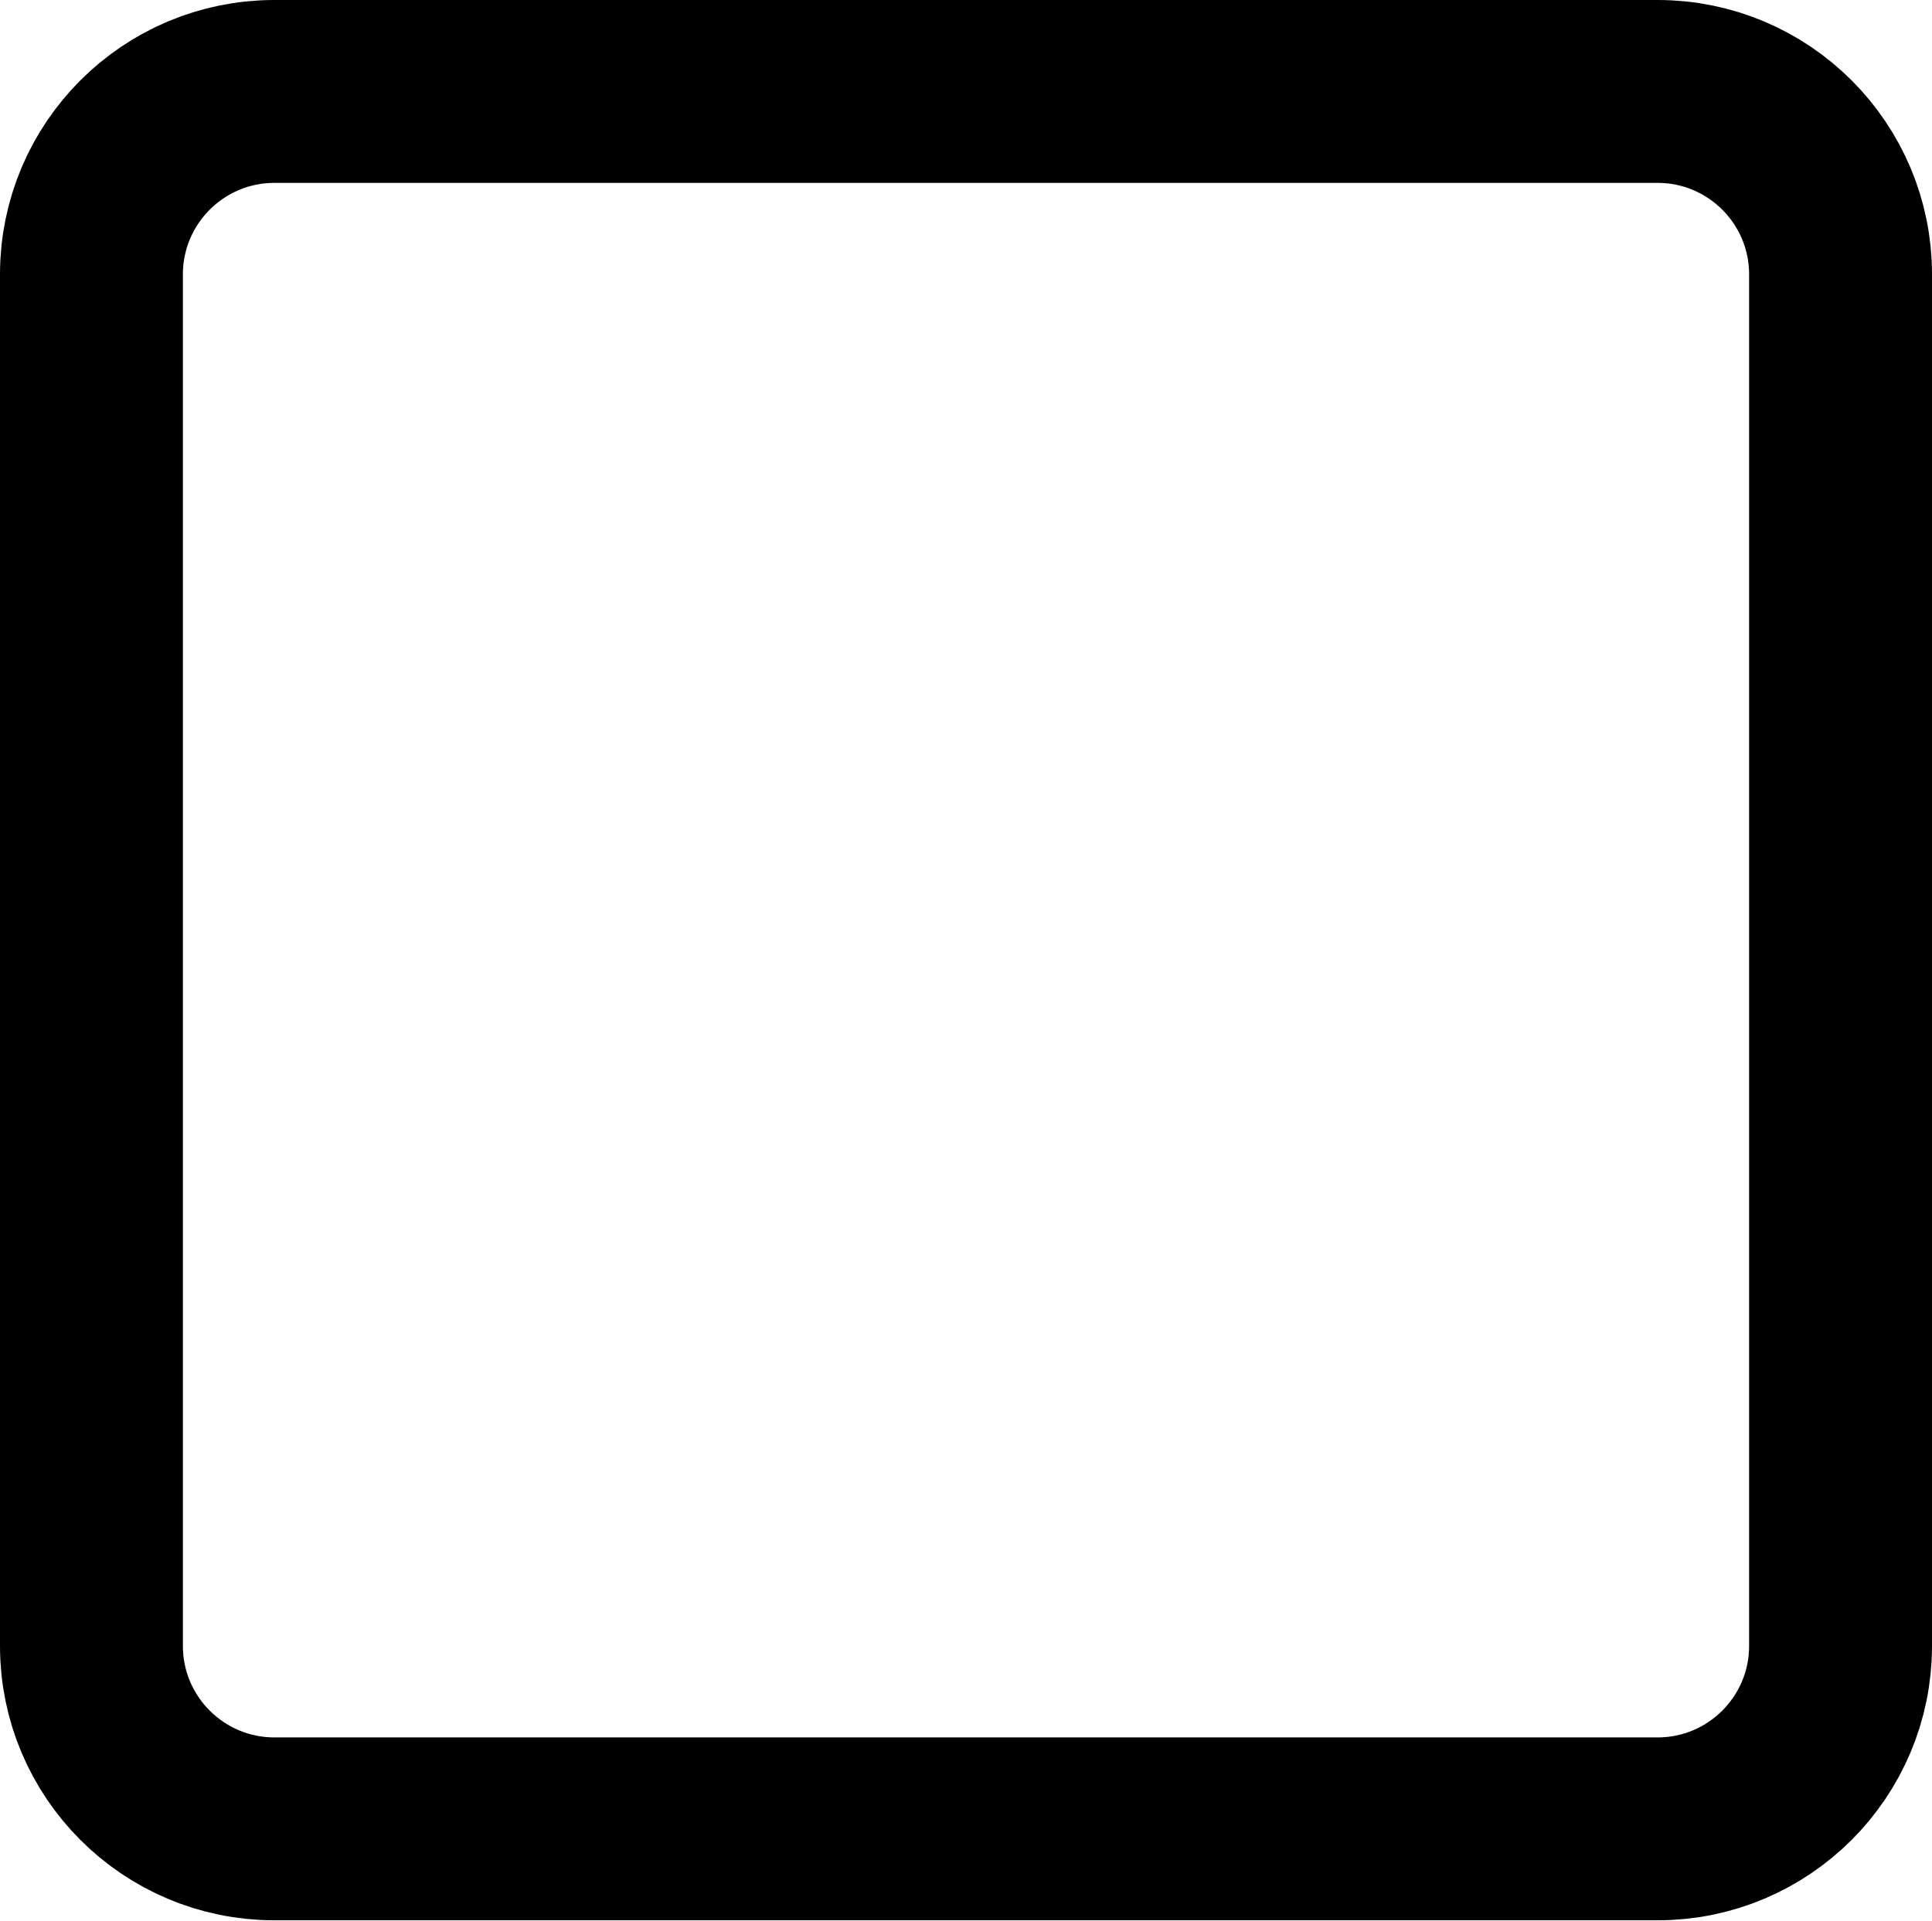
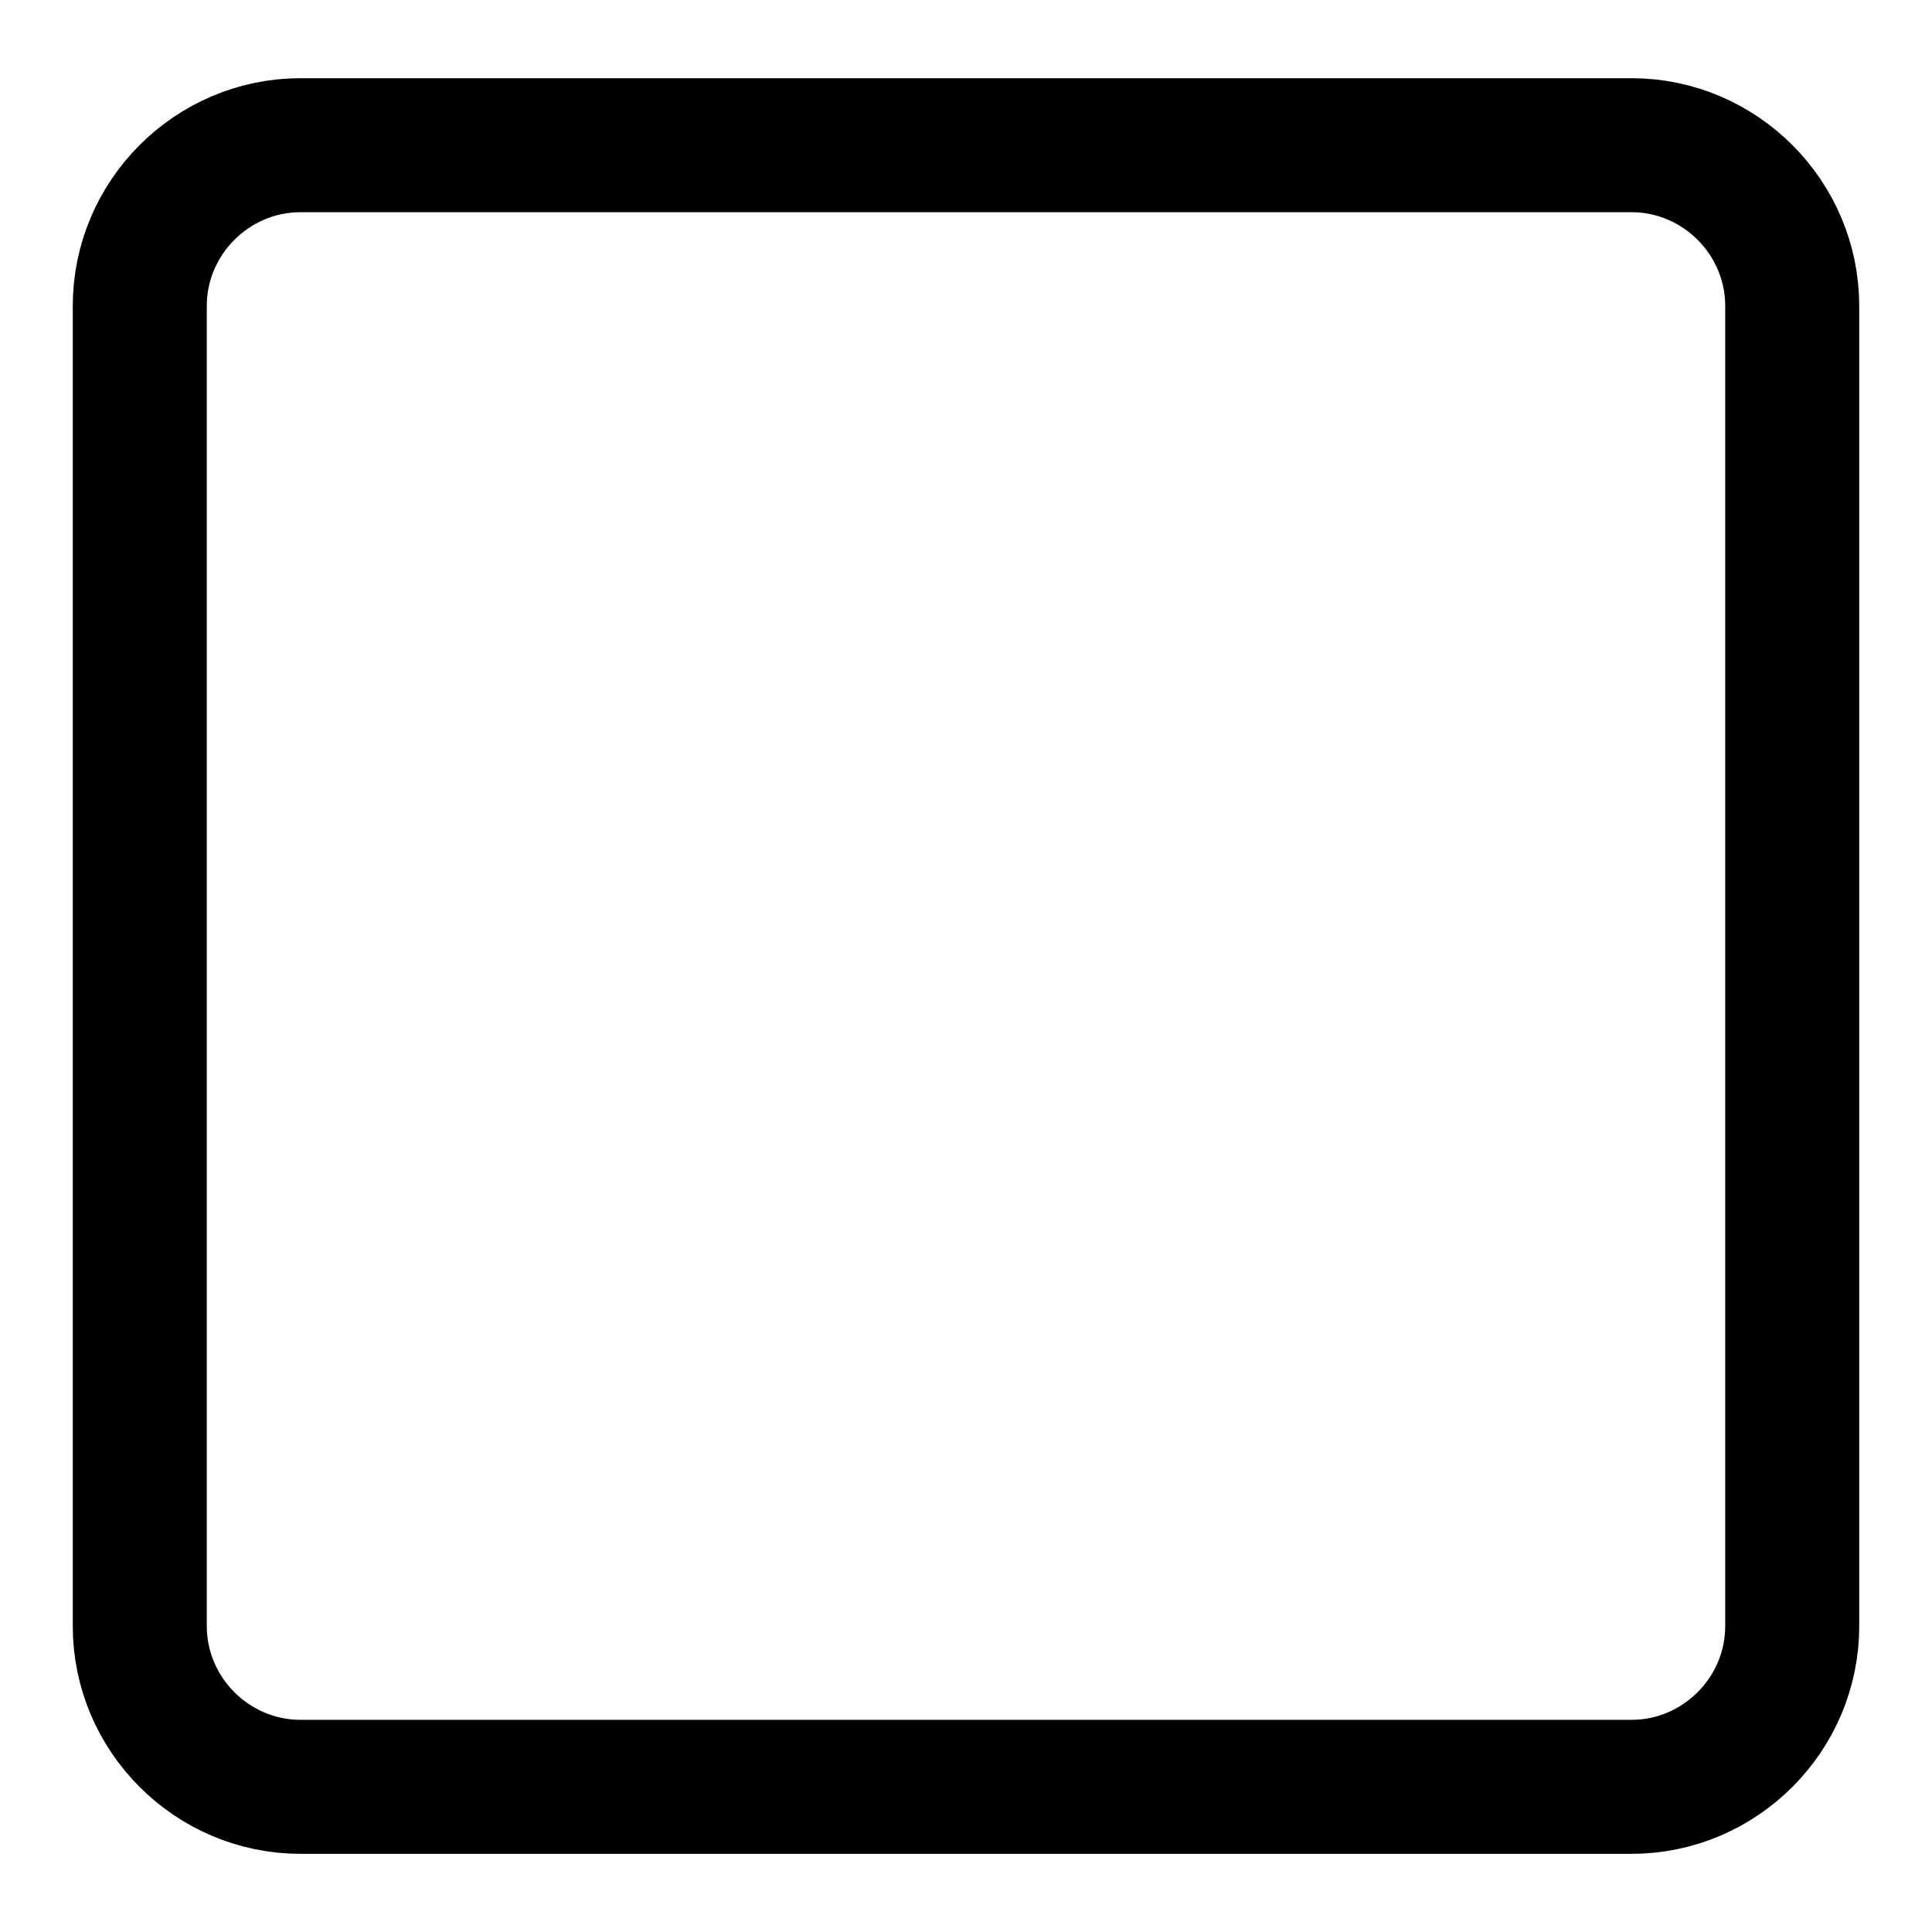
- <svg xmlns="http://www.w3.org/2000/svg" version="1.1" id="Layer_1" x="0px" y="0px" width="10.563px" height="10.5px" viewBox="0 0 10.563 10.5" enable-background="new 0 0 10.563 10.5" xml:space="preserve">
-   <path fill="none" stroke="currentColor" stroke-linecap="round" stroke-linejoin="round" stroke-miterlimit="10" d="M10.063,9  c0,0.552-0.448,1-1,1H1.5c-0.552,0-1-0.448-1-1V1.5c0-0.552,0.448-1,1-1h7.563c0.552,0,1,0.448,1,1V9z" />
+ <svg xmlns="http://www.w3.org/2000/svg" version="1.1" id="Layer_1" x="0px" y="0px" width="72.083px" height="72.083px" viewBox="0 0 72.083 72.083" enable-background="new 0 0 72.083 72.083" xml:space="preserve">
+   <g>
+     <path fill="none" stroke="#000000" stroke-width="5" stroke-linecap="round" stroke-linejoin="round" stroke-miterlimit="10" d="   M11.215,5.417c-3.3,0-6,2.7-6,6v49.25c0,3.3,2.7,6,6,6h49.653c3.3,0,6-2.7,6-6v-49.25c0-3.3-2.7-6-6-6H11.215z" />
+   </g>
</svg>
